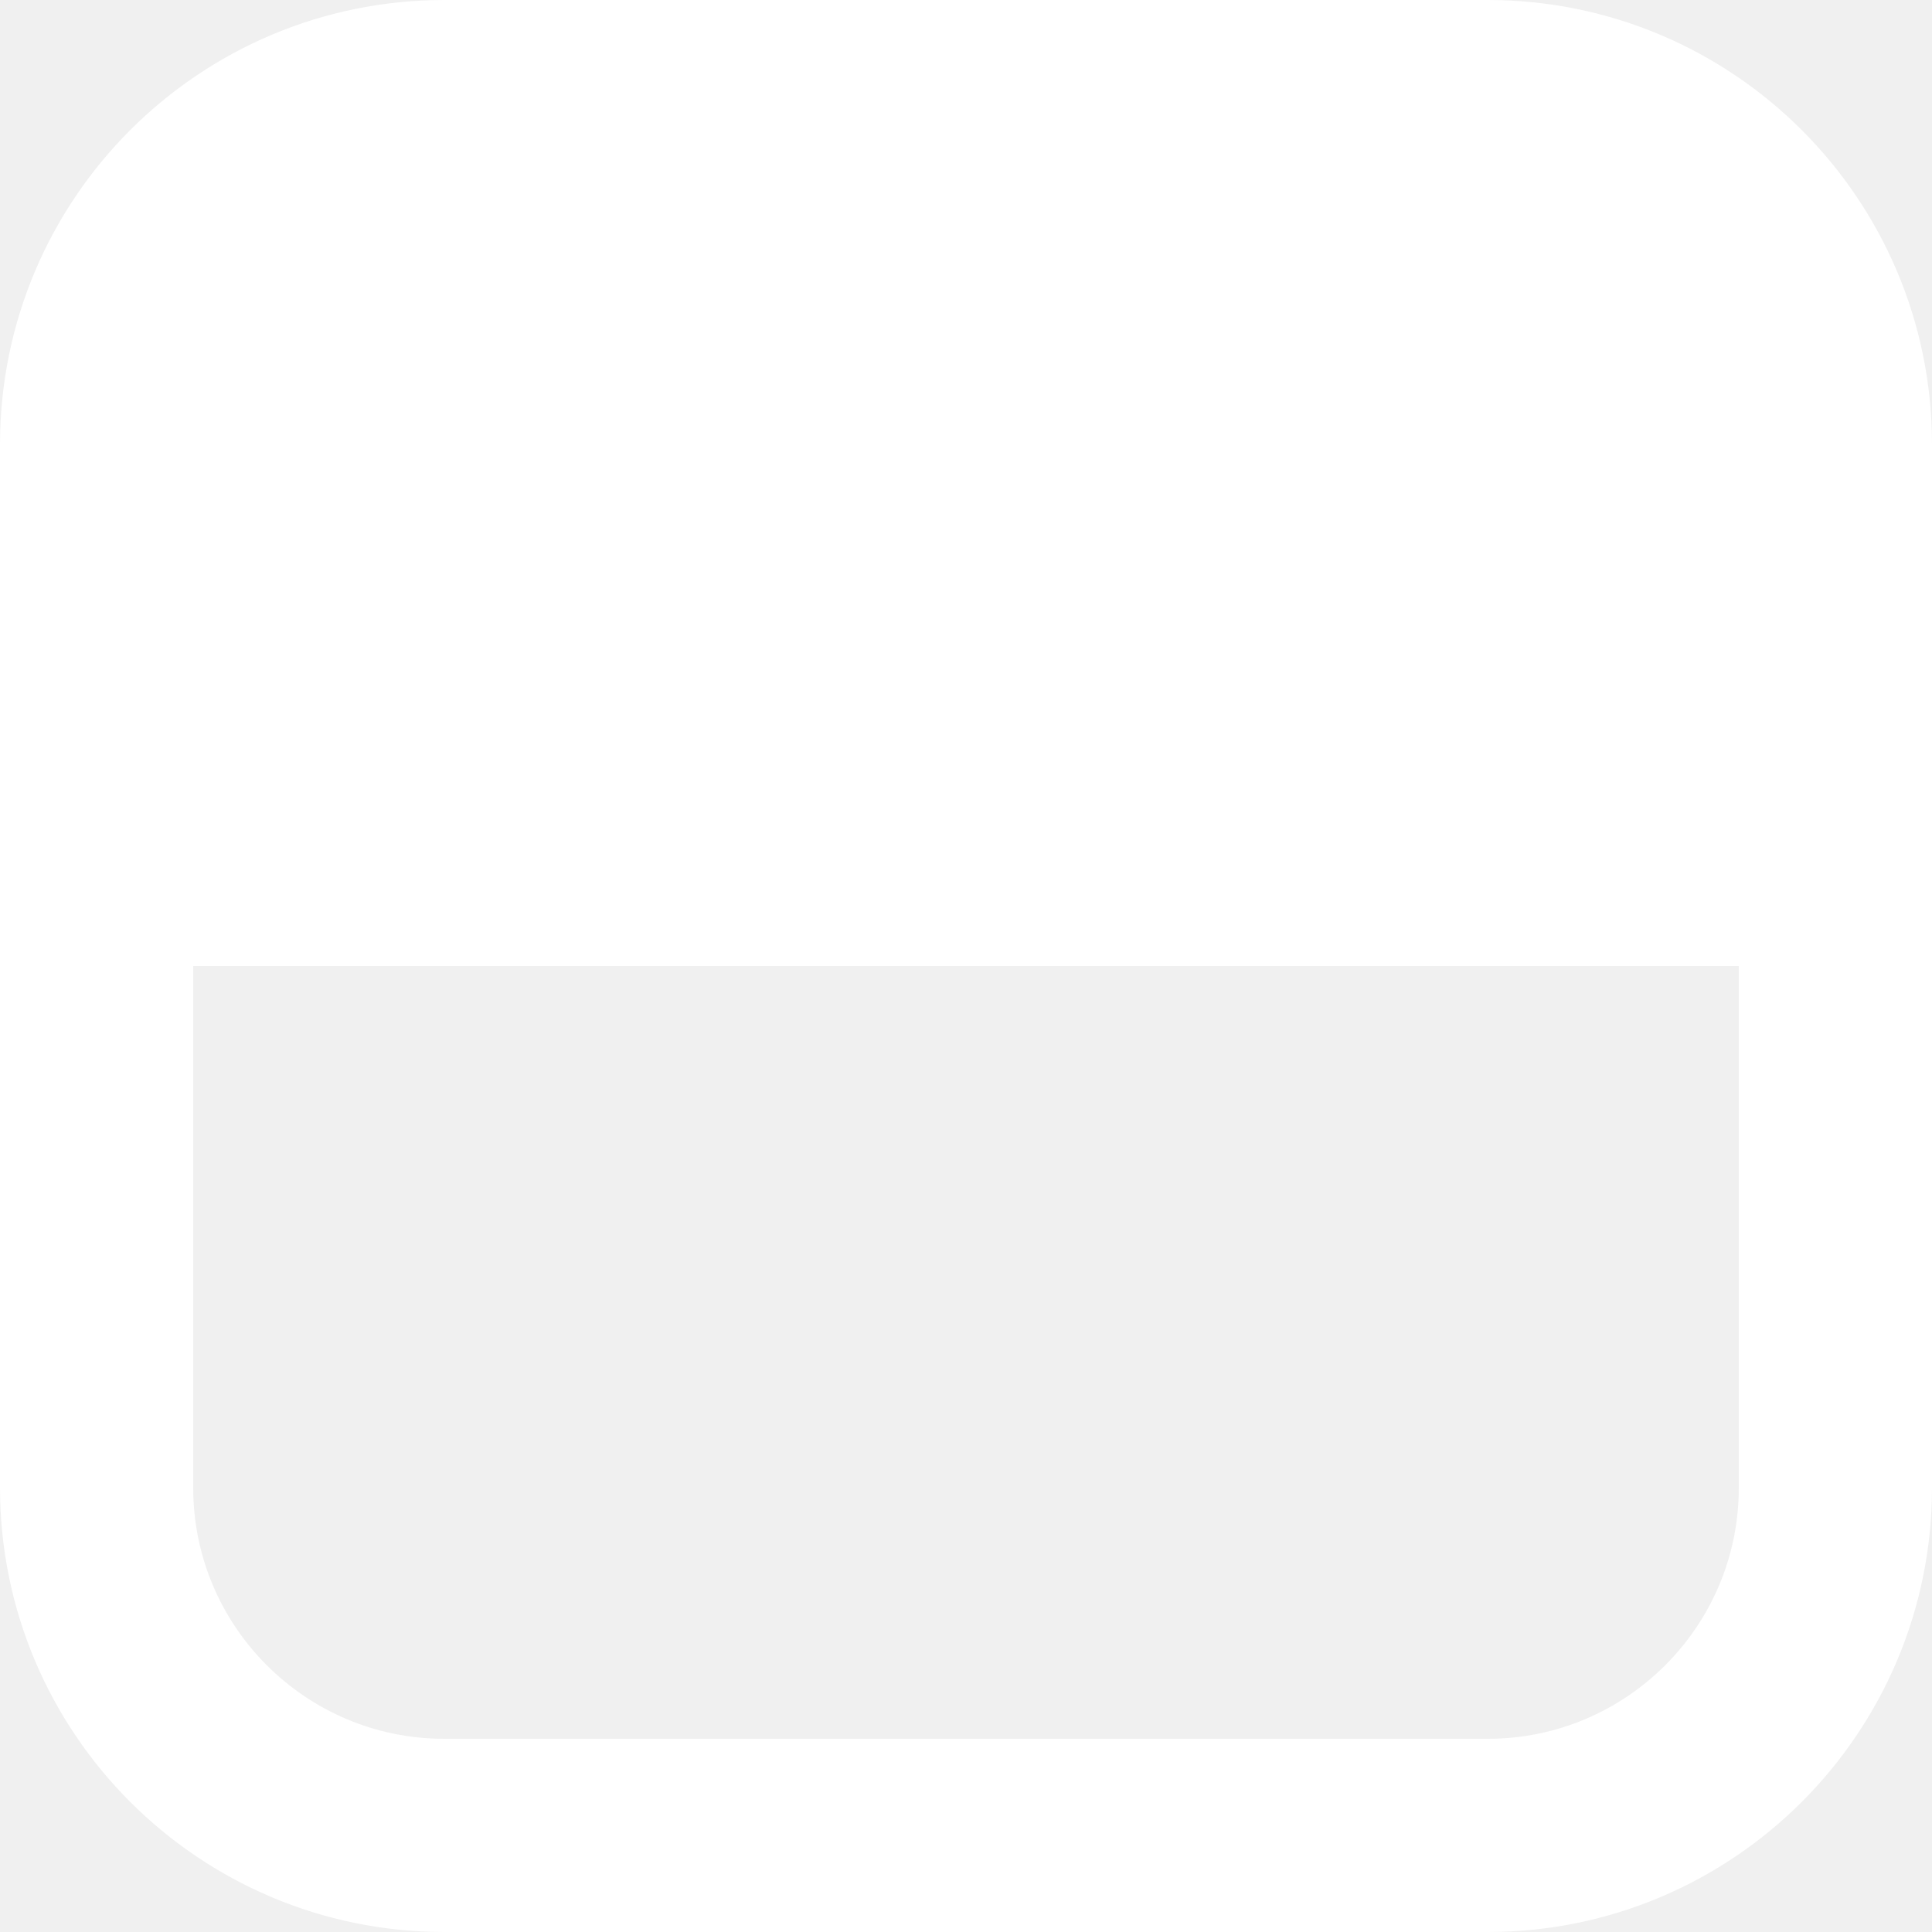
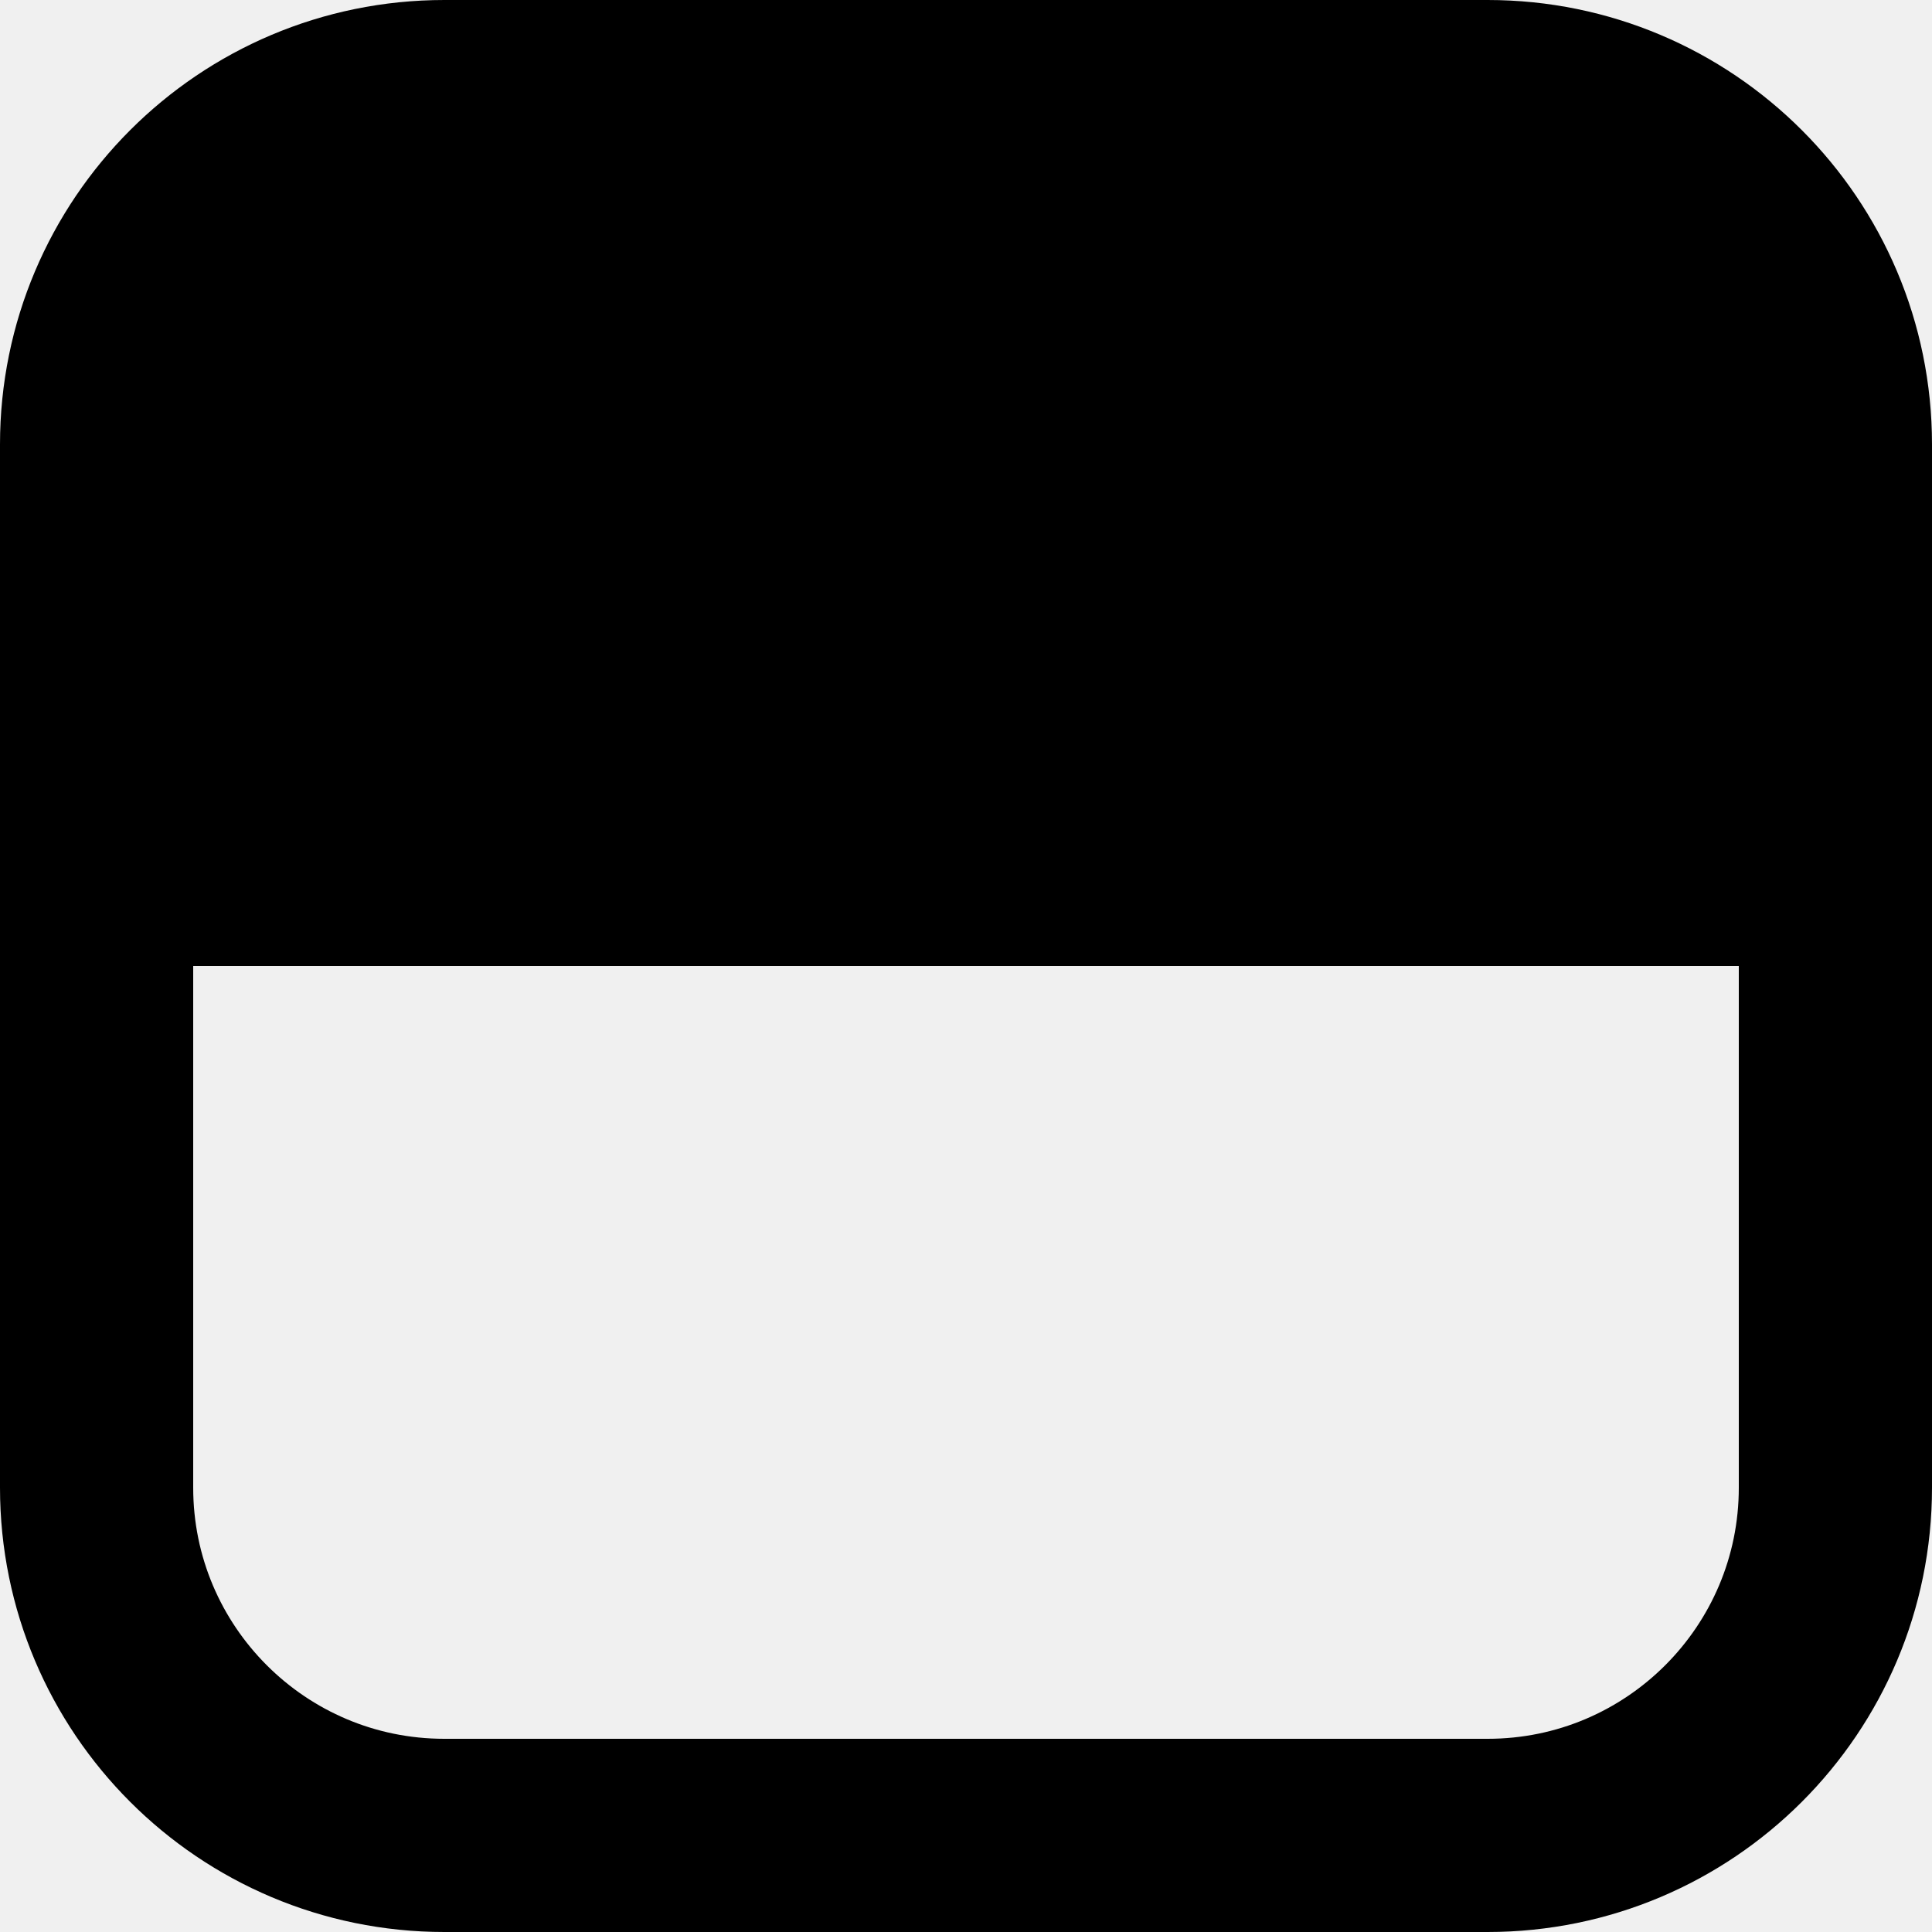
<svg xmlns="http://www.w3.org/2000/svg" width="100" height="100" viewBox="0 0 100 100" fill="none">
  <g clip-path="url(#clip0_17_14)">
-     <rect x="5" y="5" width="90" height="90" rx="18" stroke="white" stroke-width="10" />
-     <rect x="9" y="6" width="82" height="44" fill="white" />
+     <rect x="5" y="5" width="90" height="90" rx="18" stroke="currentColor" stroke-width="10" />
+     <rect x="9" y="6" width="82" height="44" fill="currentColor" />
  </g>
  <defs>
    <clipPath id="clip0_17_14">
-       <rect width="100" height="100" fill="white" />
+       <rect width="100" height="100" fill="currentColor" />
    </clipPath>
  </defs>
</svg>
